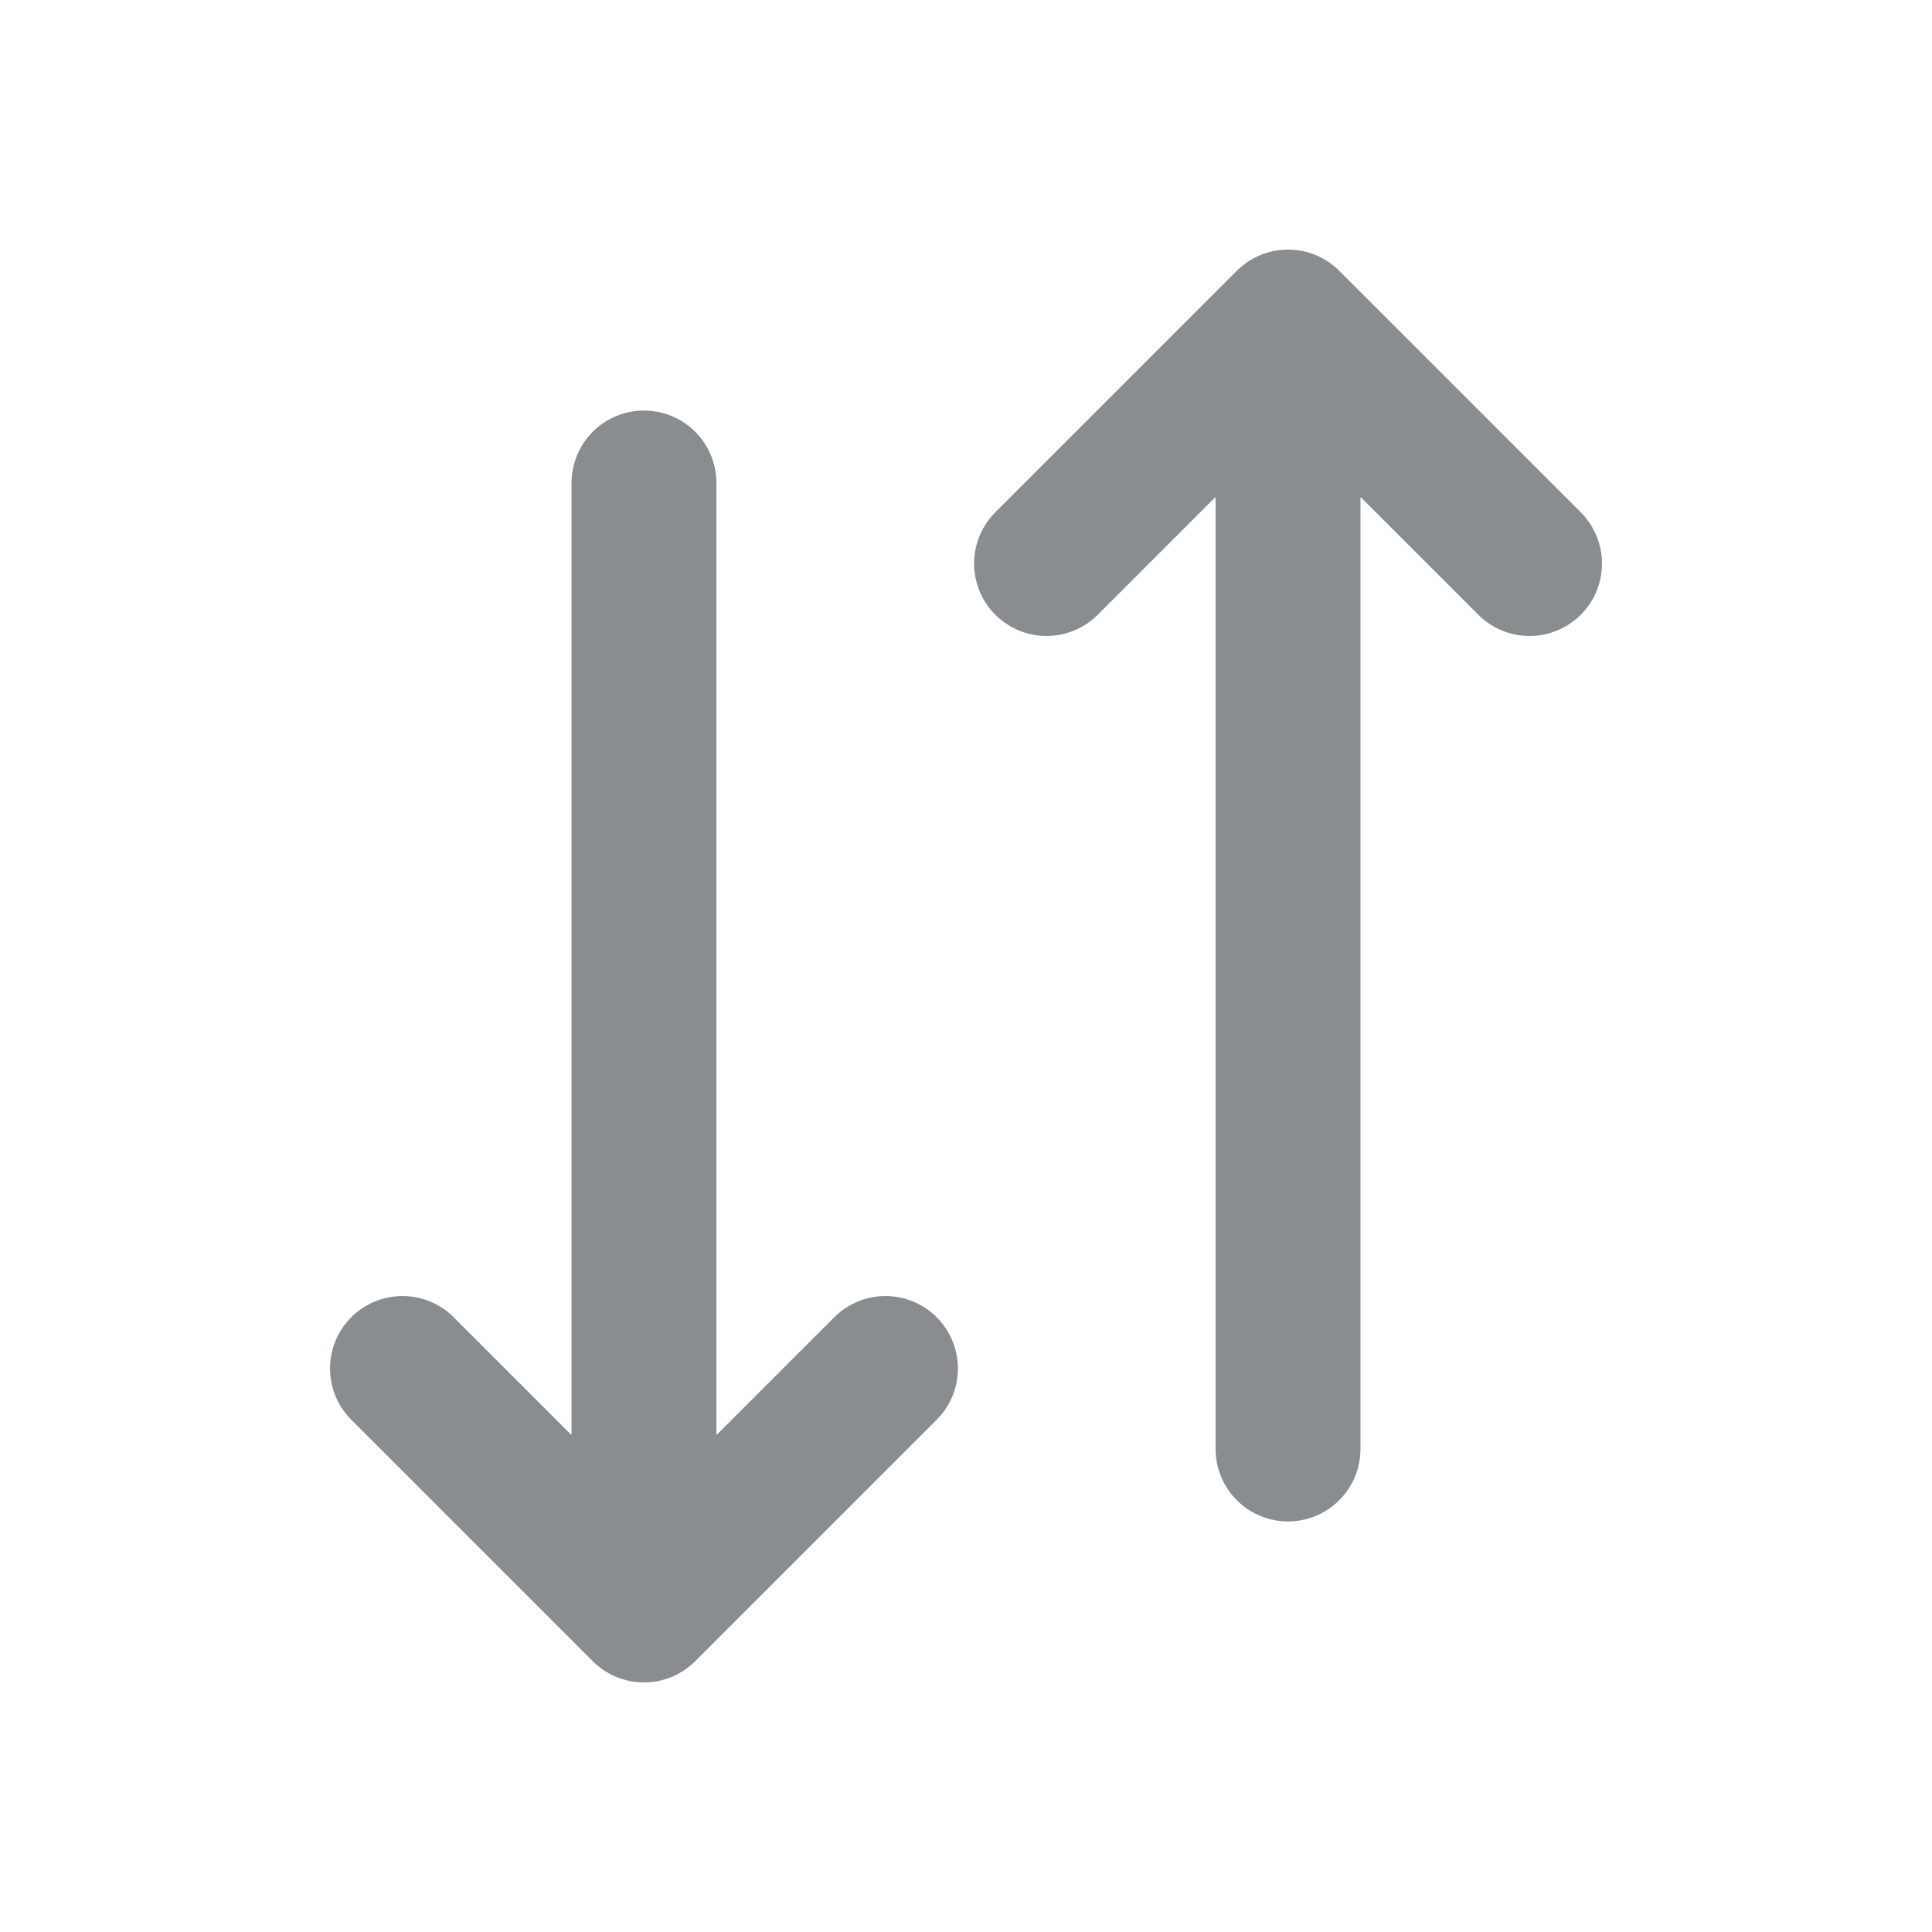
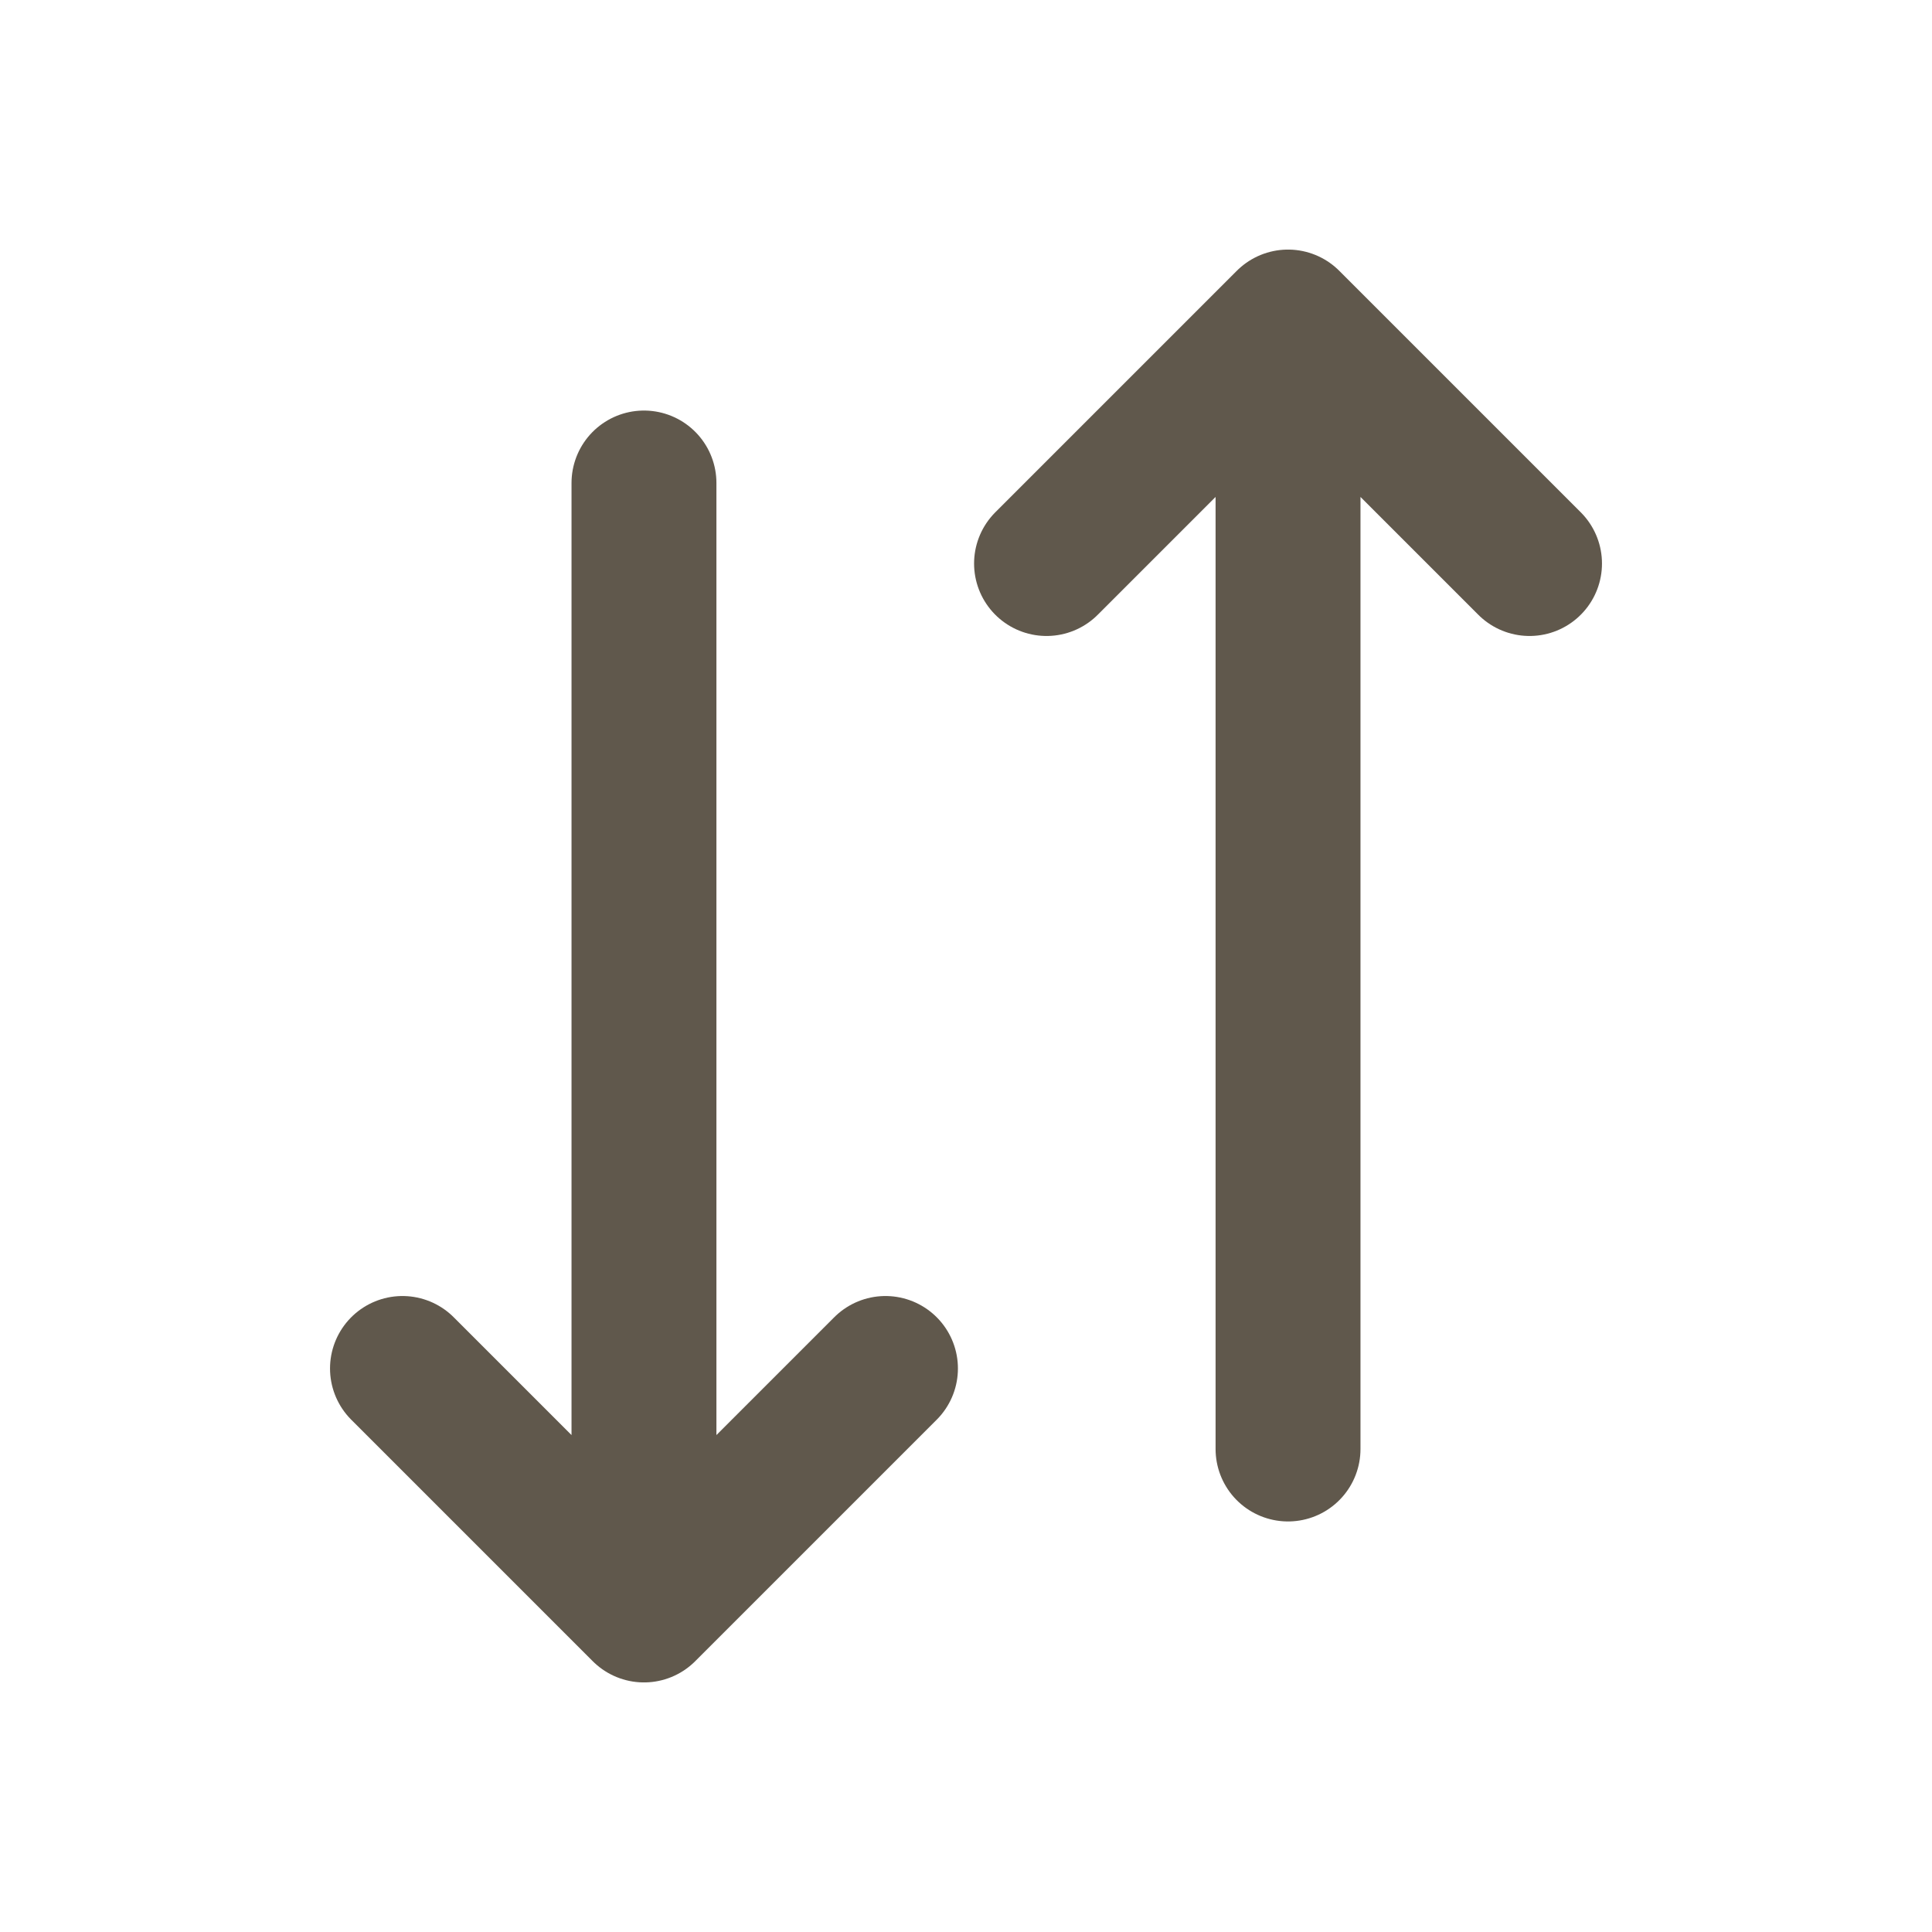
<svg xmlns="http://www.w3.org/2000/svg" preserveAspectRatio="none" overflow="visible" style="display: block;" width="22" height="22" viewBox="0 0 22 22" fill="none">
  <g id="icon">
-     <path id="Vector" d="M7.333 18.333V5.5M10.083 15.583L7.333 18.333L4.583 15.583M14.667 3.667V16.5M17.417 6.417L14.667 3.667L11.917 6.417" stroke="#8A8D8F" stroke-width="1.65" stroke-linecap="round" stroke-linejoin="round" />
+     <path id="Vector" d="M7.333 18.333V5.5M10.083 15.583L7.333 18.333L4.583 15.583M14.667 3.667V16.5M17.417 6.417L14.667 3.667L11.917 6.417" stroke="#60584C" stroke-width="1.65" stroke-linecap="round" stroke-linejoin="round" />
  </g>
</svg>
